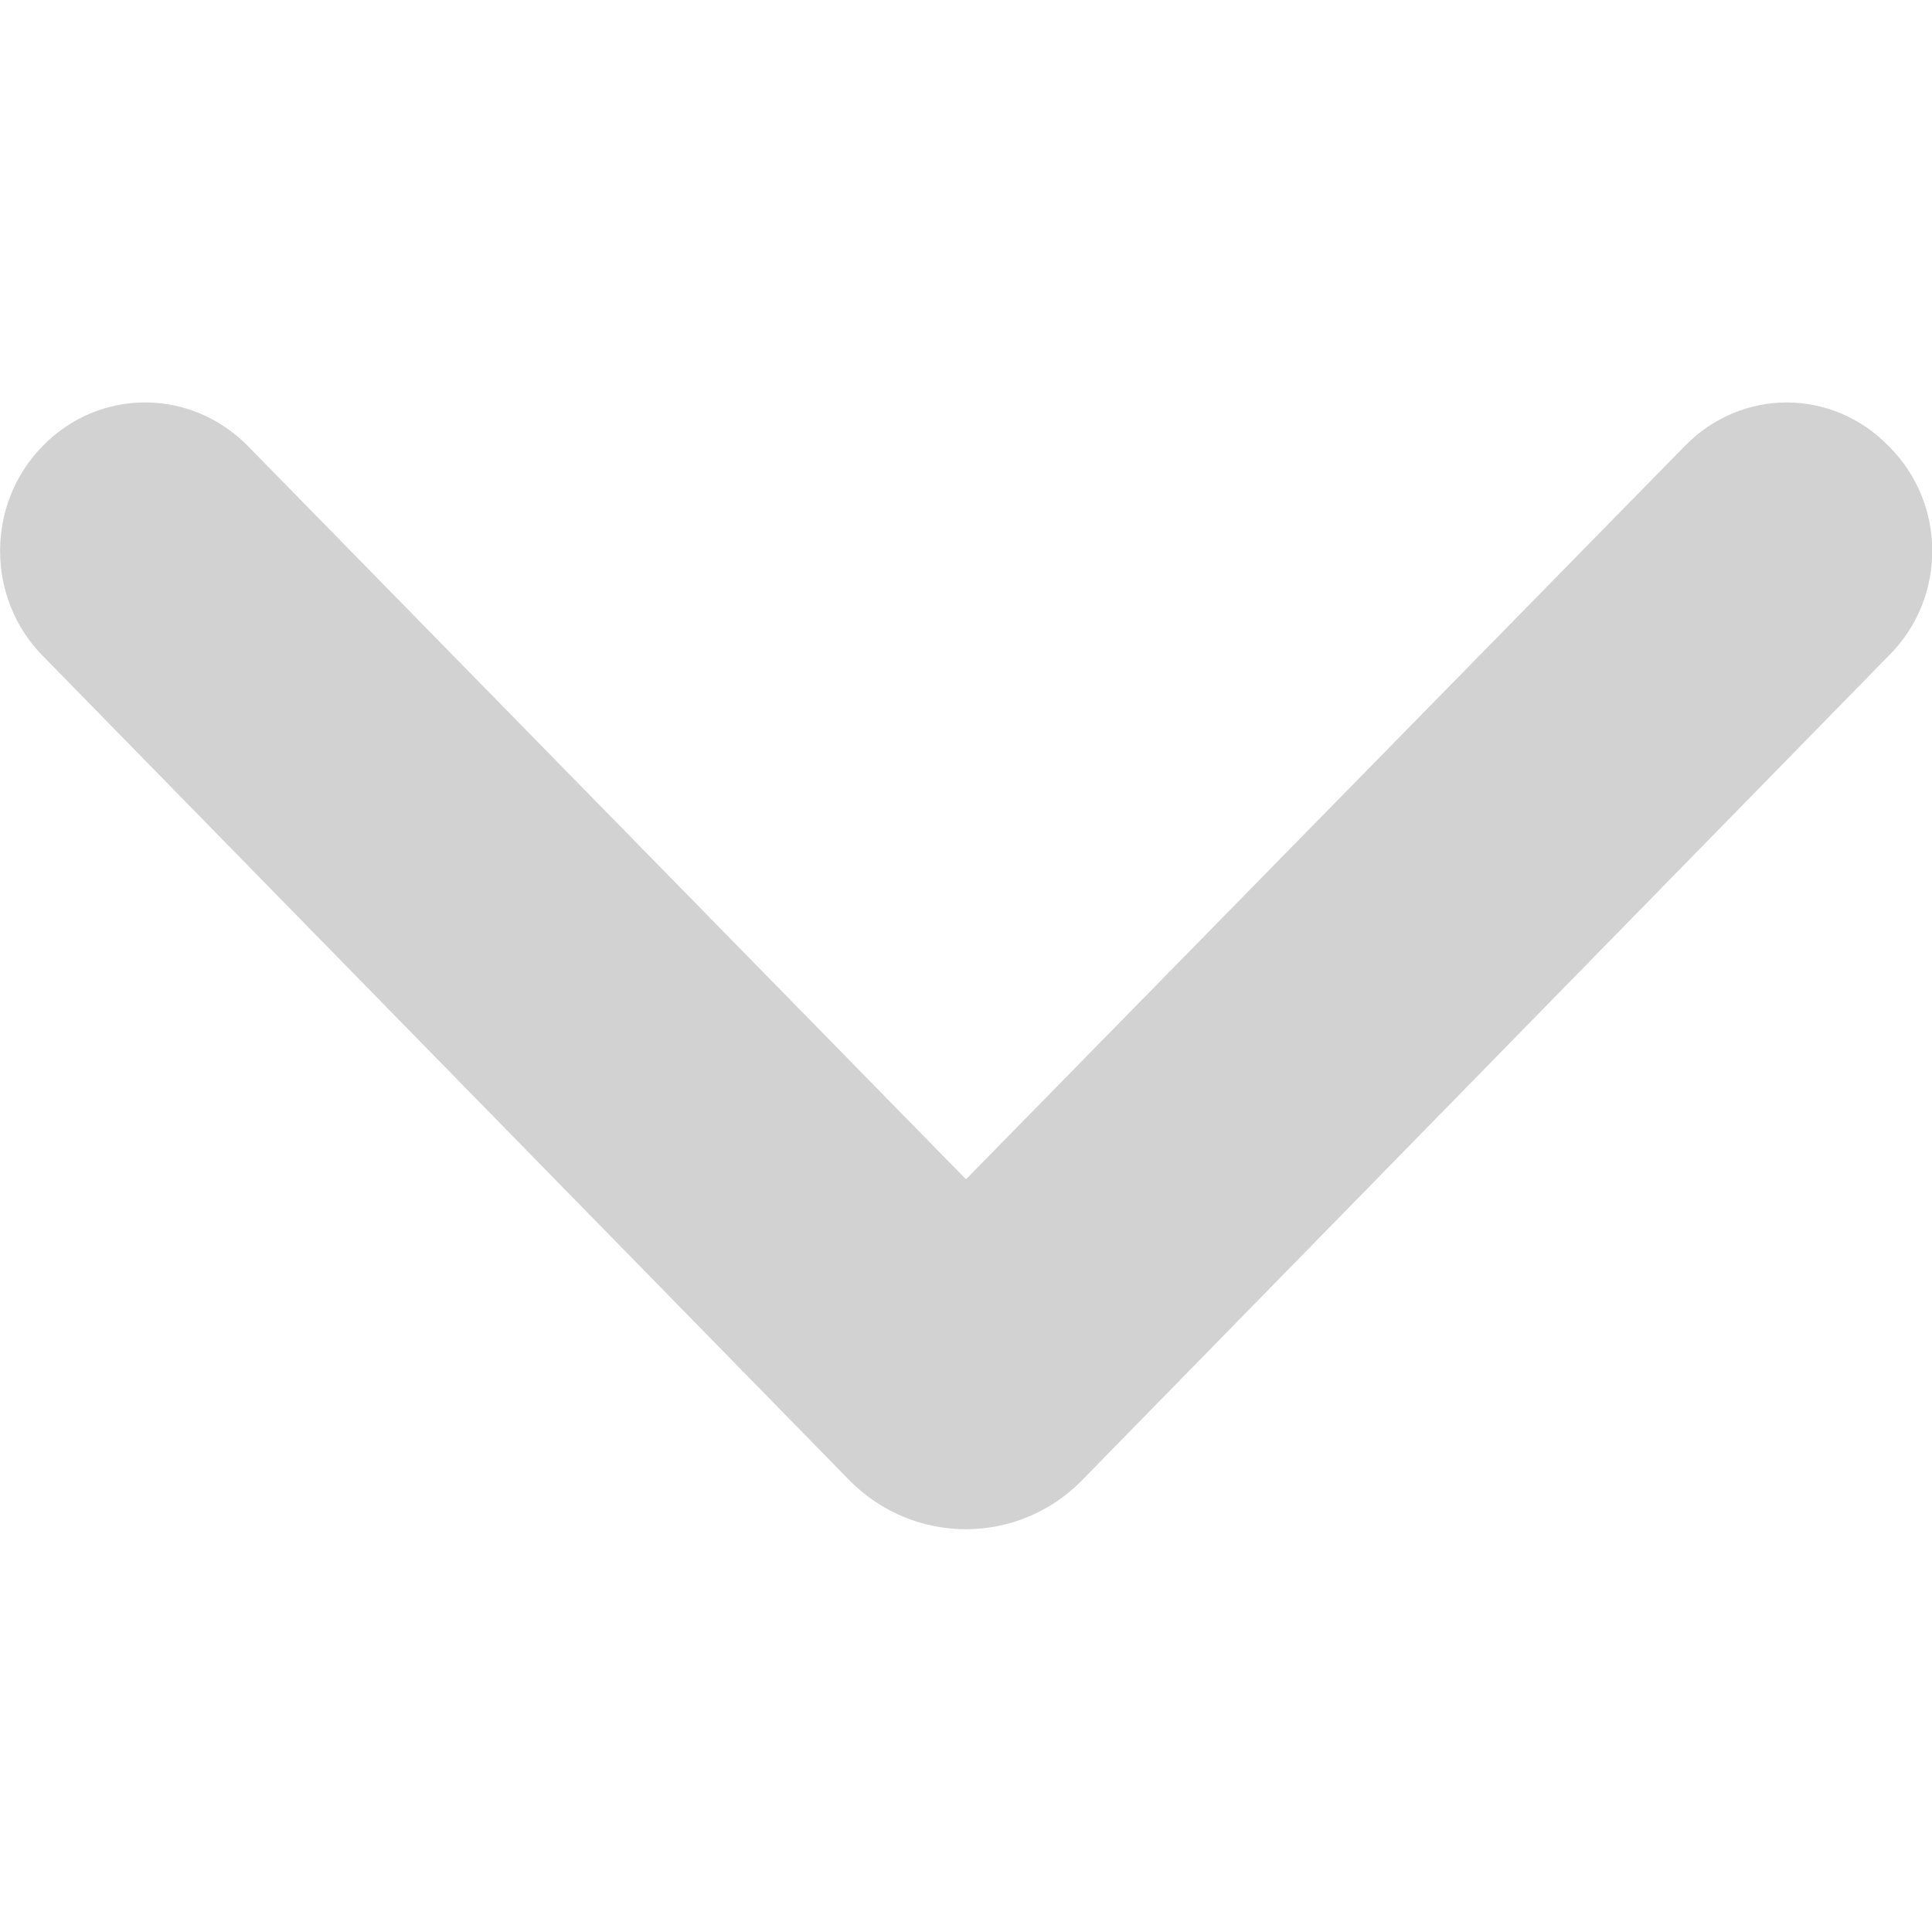
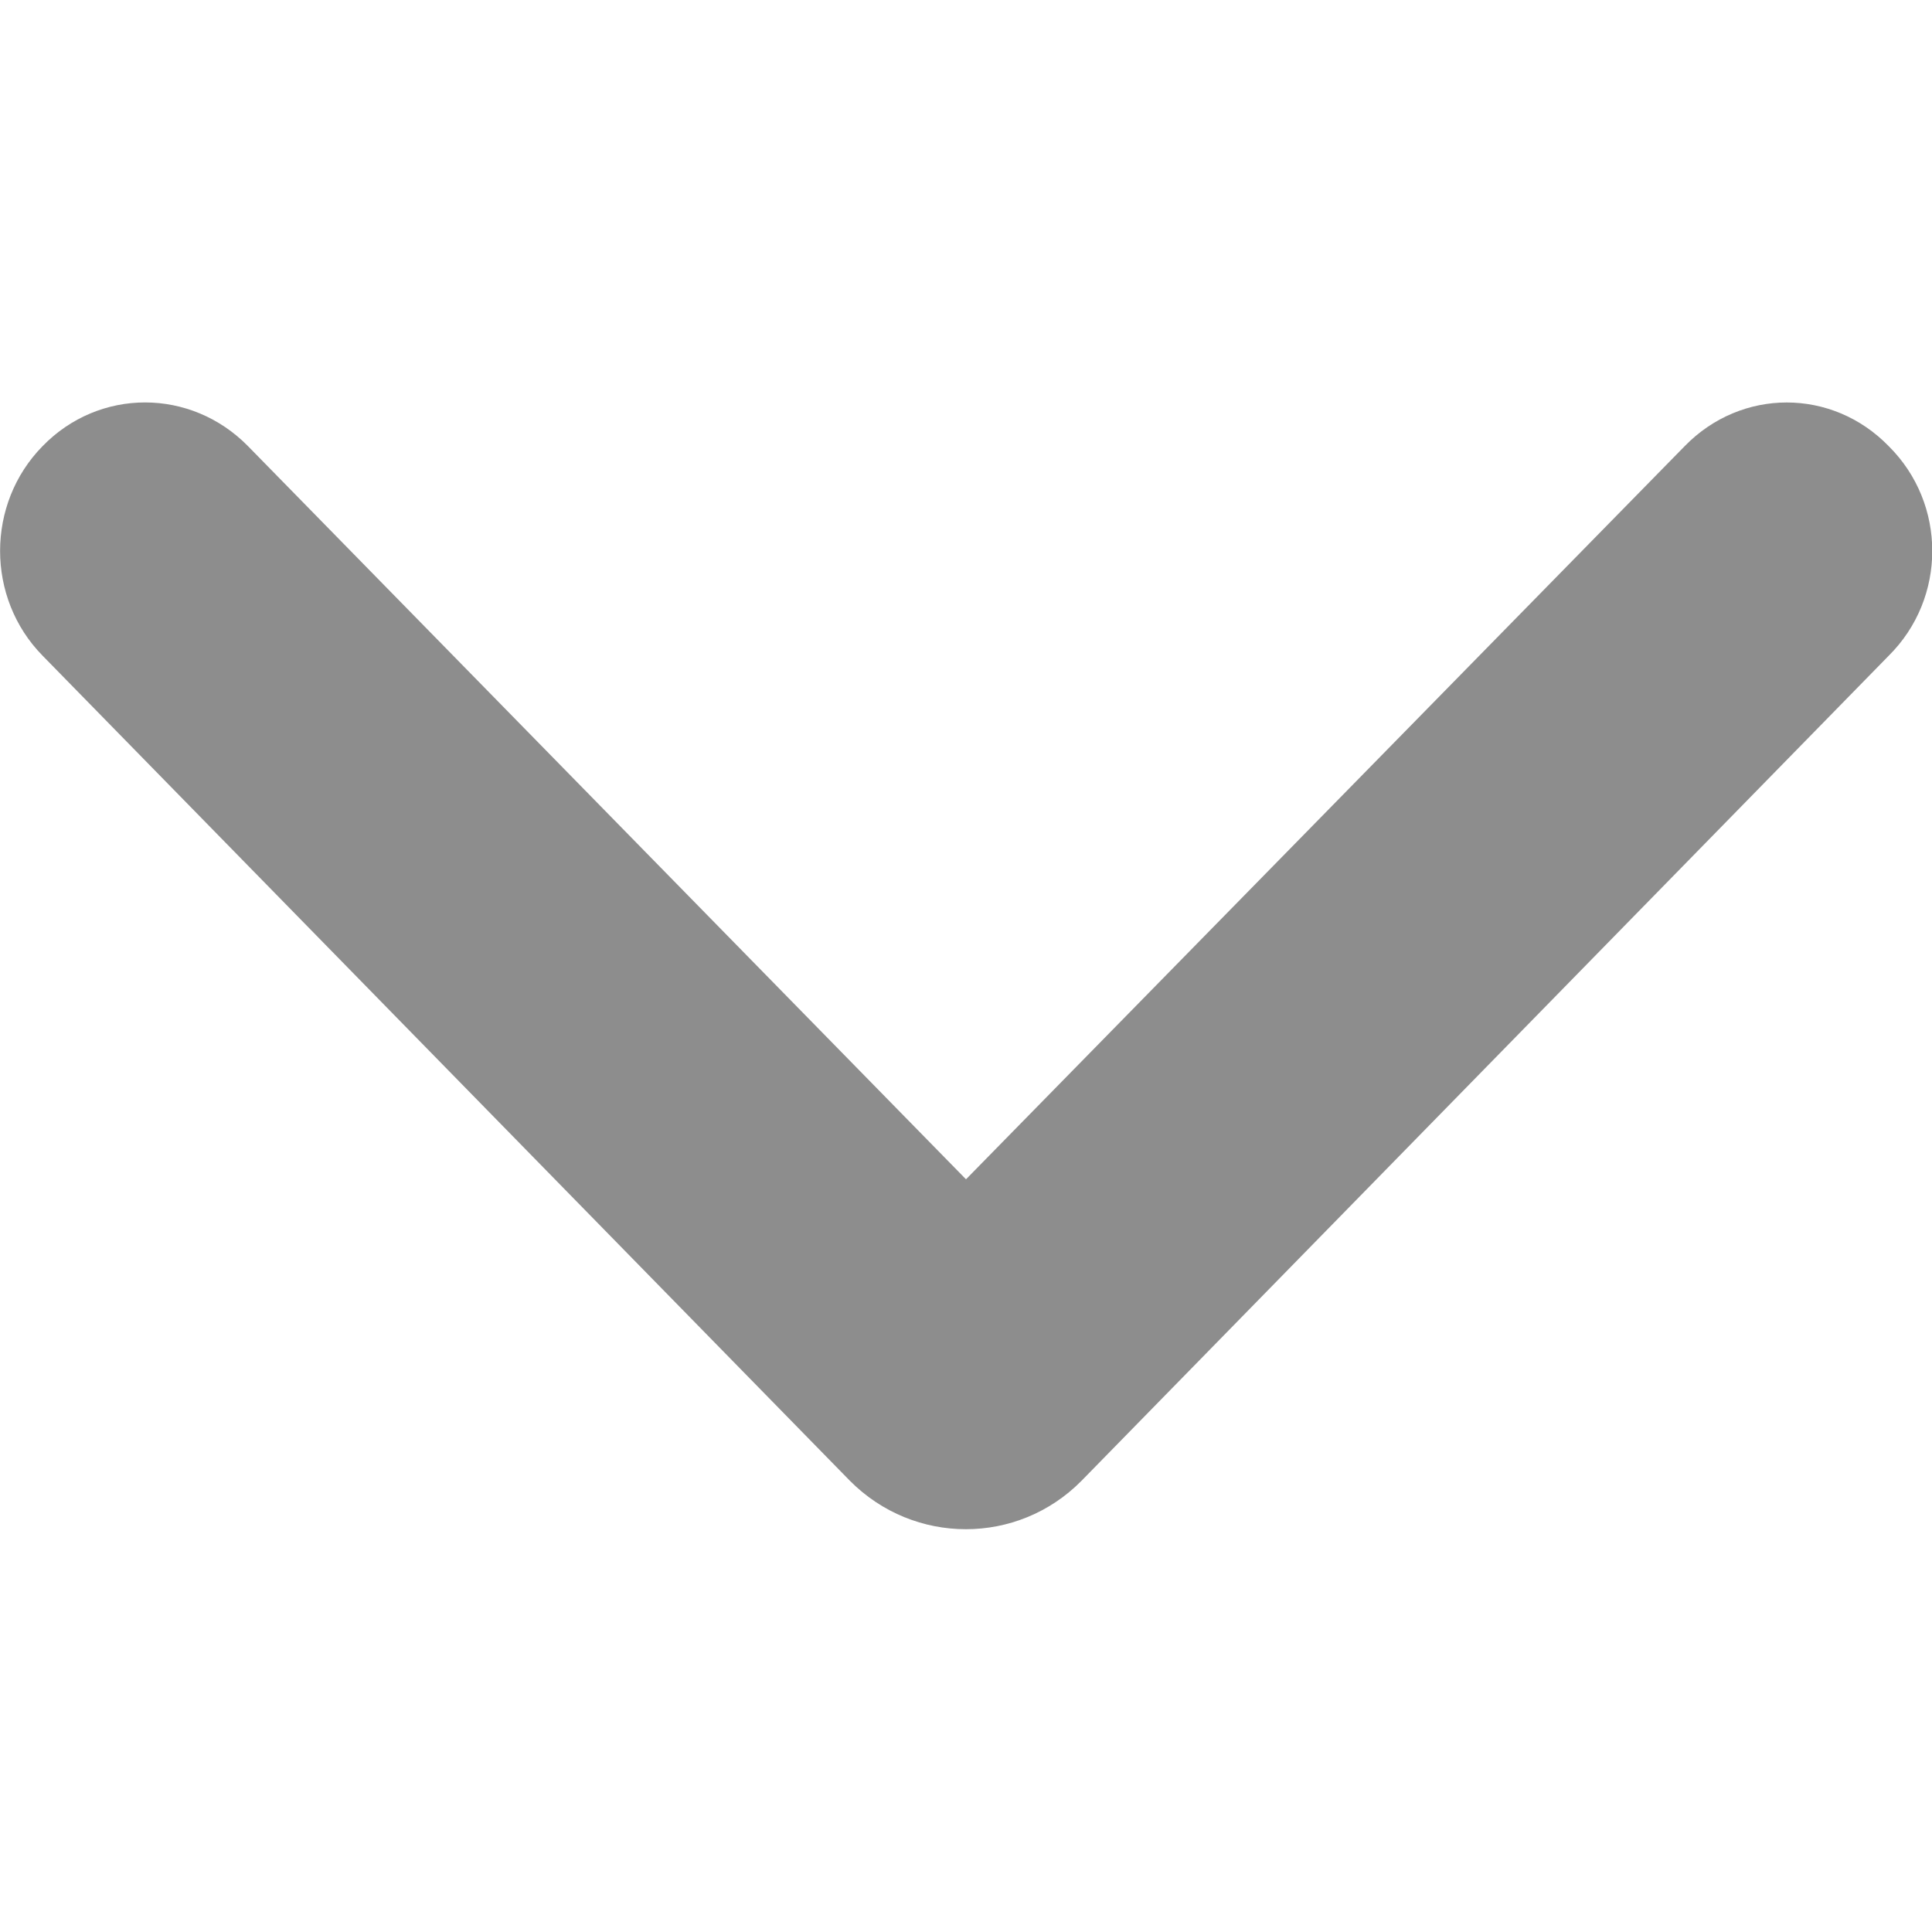
<svg xmlns="http://www.w3.org/2000/svg" width="50px" height="50px" viewBox="0 0 50 50" version="1.1">
  <defs />
  <g id="Page-1" stroke="none" stroke-width="1" fill="none" fill-rule="evenodd">
-     <g id="Artboard-2" fill="#D2D2D2" fill-rule="nonzero">
+     <g id="Artboard-2" fill="#8d8d8d" fill-rule="nonzero">
      <path d="M21.997,38.324 L1.101,16.968 C-0.364,15.477 -0.364,13.038 1.101,11.547 C2.566,10.038 4.937,10.038 6.419,11.547 L25,30.52 L43.598,11.548 C45.066,10.039 47.416,10.039 48.881,11.548 C50.382,13.039 50.382,15.478 48.881,16.969 L27.987,38.325 C26.337,39.993 23.657,39.993 21.997,38.324 Z" id="Down-arrow" />
    </g>
  </g>
</svg>
